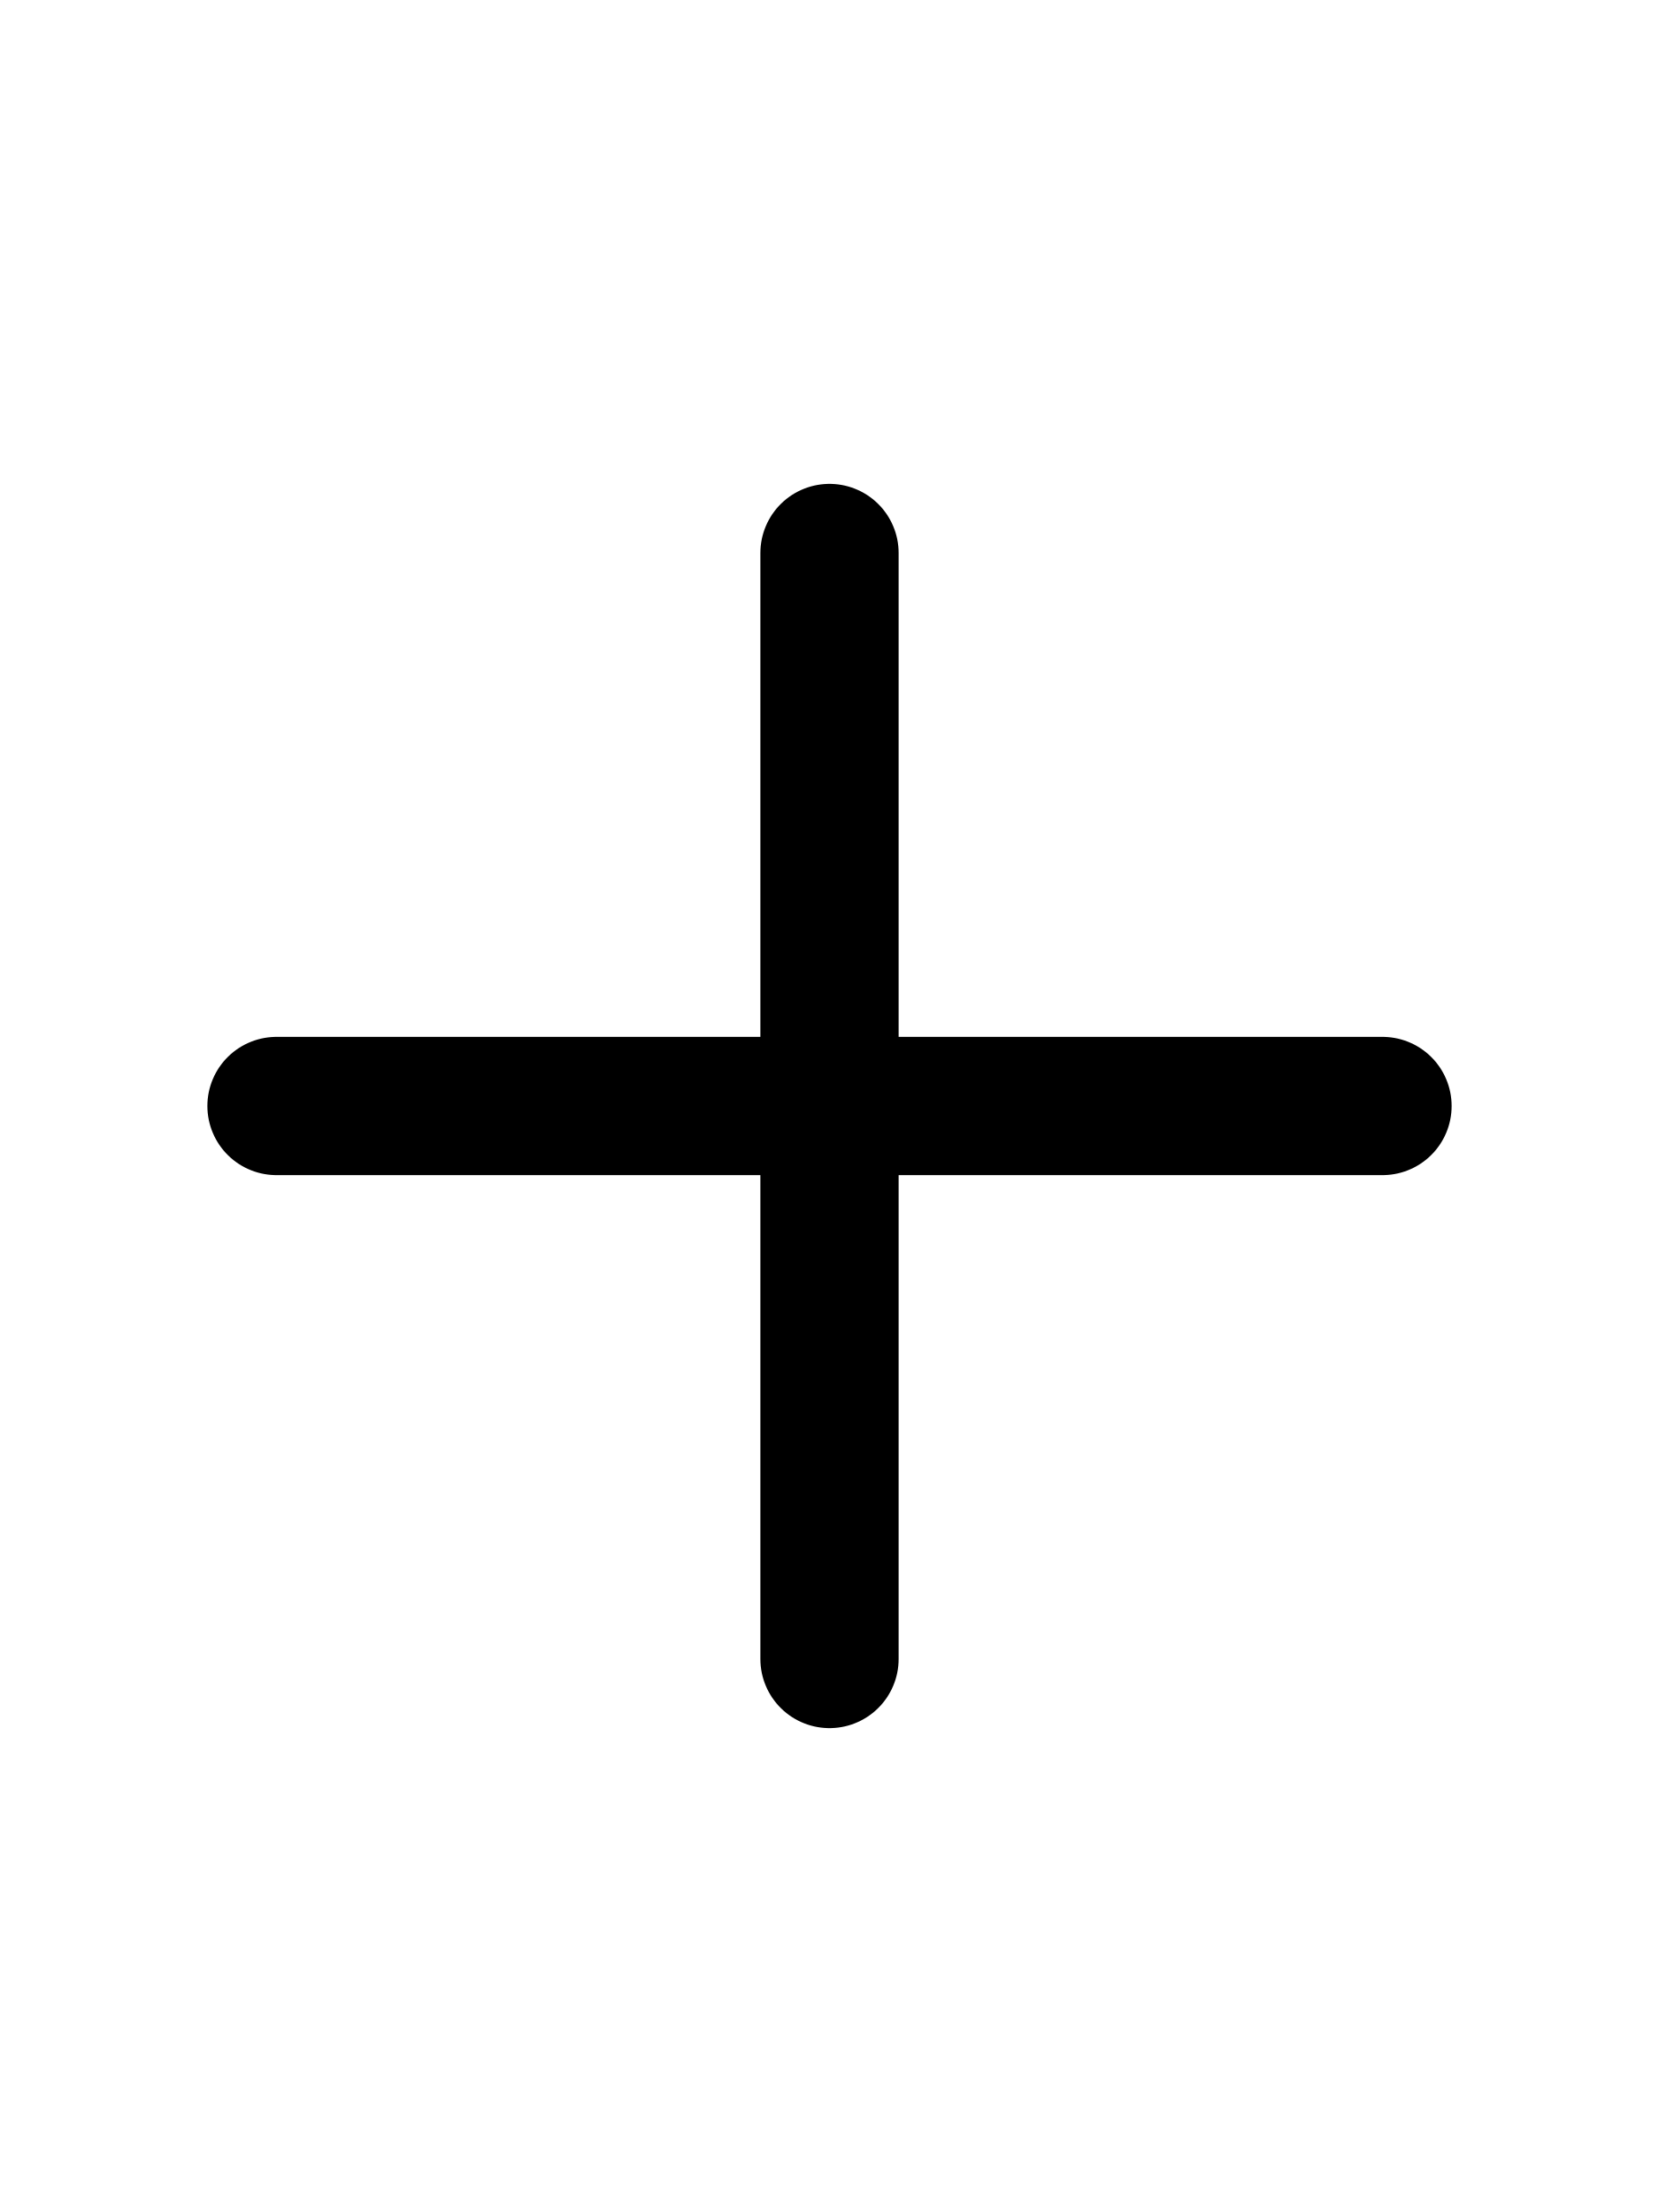
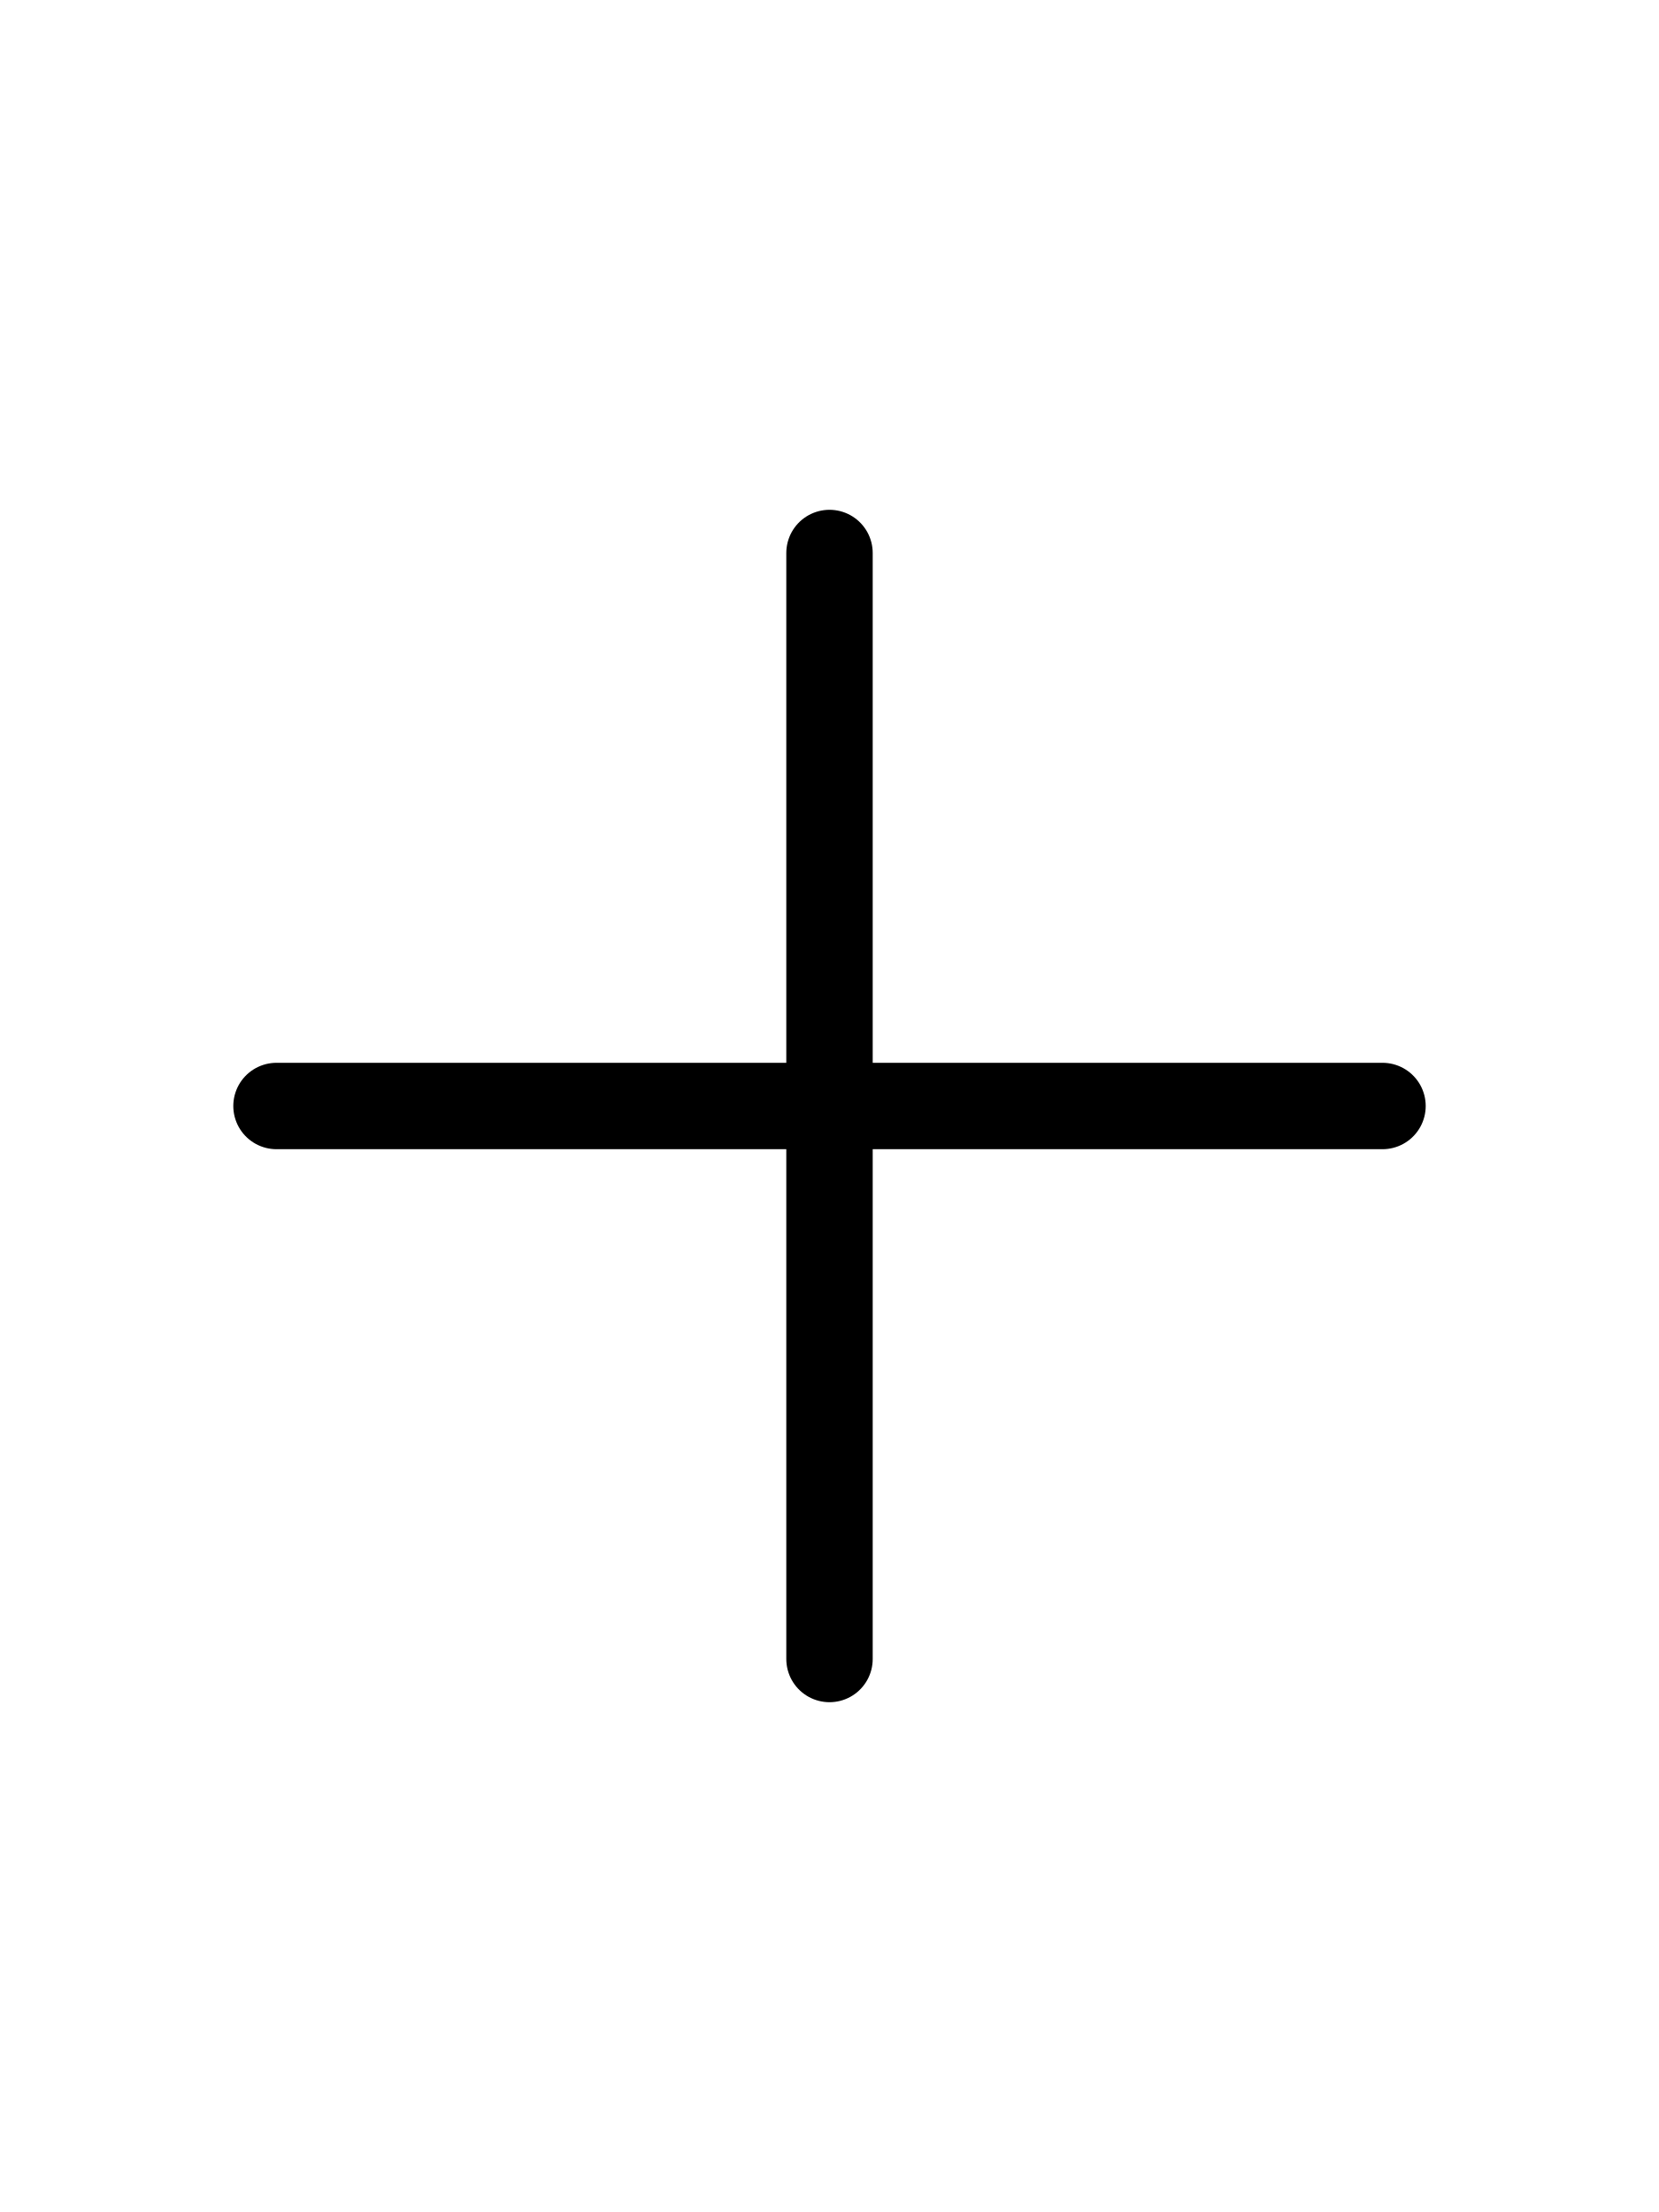
<svg xmlns="http://www.w3.org/2000/svg" viewBox="0 0 768 1024">
-   <path d="M 128 512 l 512 0" stroke-width="64" stroke-linecap="round" stroke="black" />
-   <path d="M 384 256 l 0 512" stroke-width="64" stroke-linecap="round" stroke="black" />
+   <path d="M 128 512 l 512 0" stroke-width="40" stroke-linecap="round" stroke="black" />
+   <path d="M 384 256 l 0 512" stroke-width="40" stroke-linecap="round" stroke="black" />
</svg>
